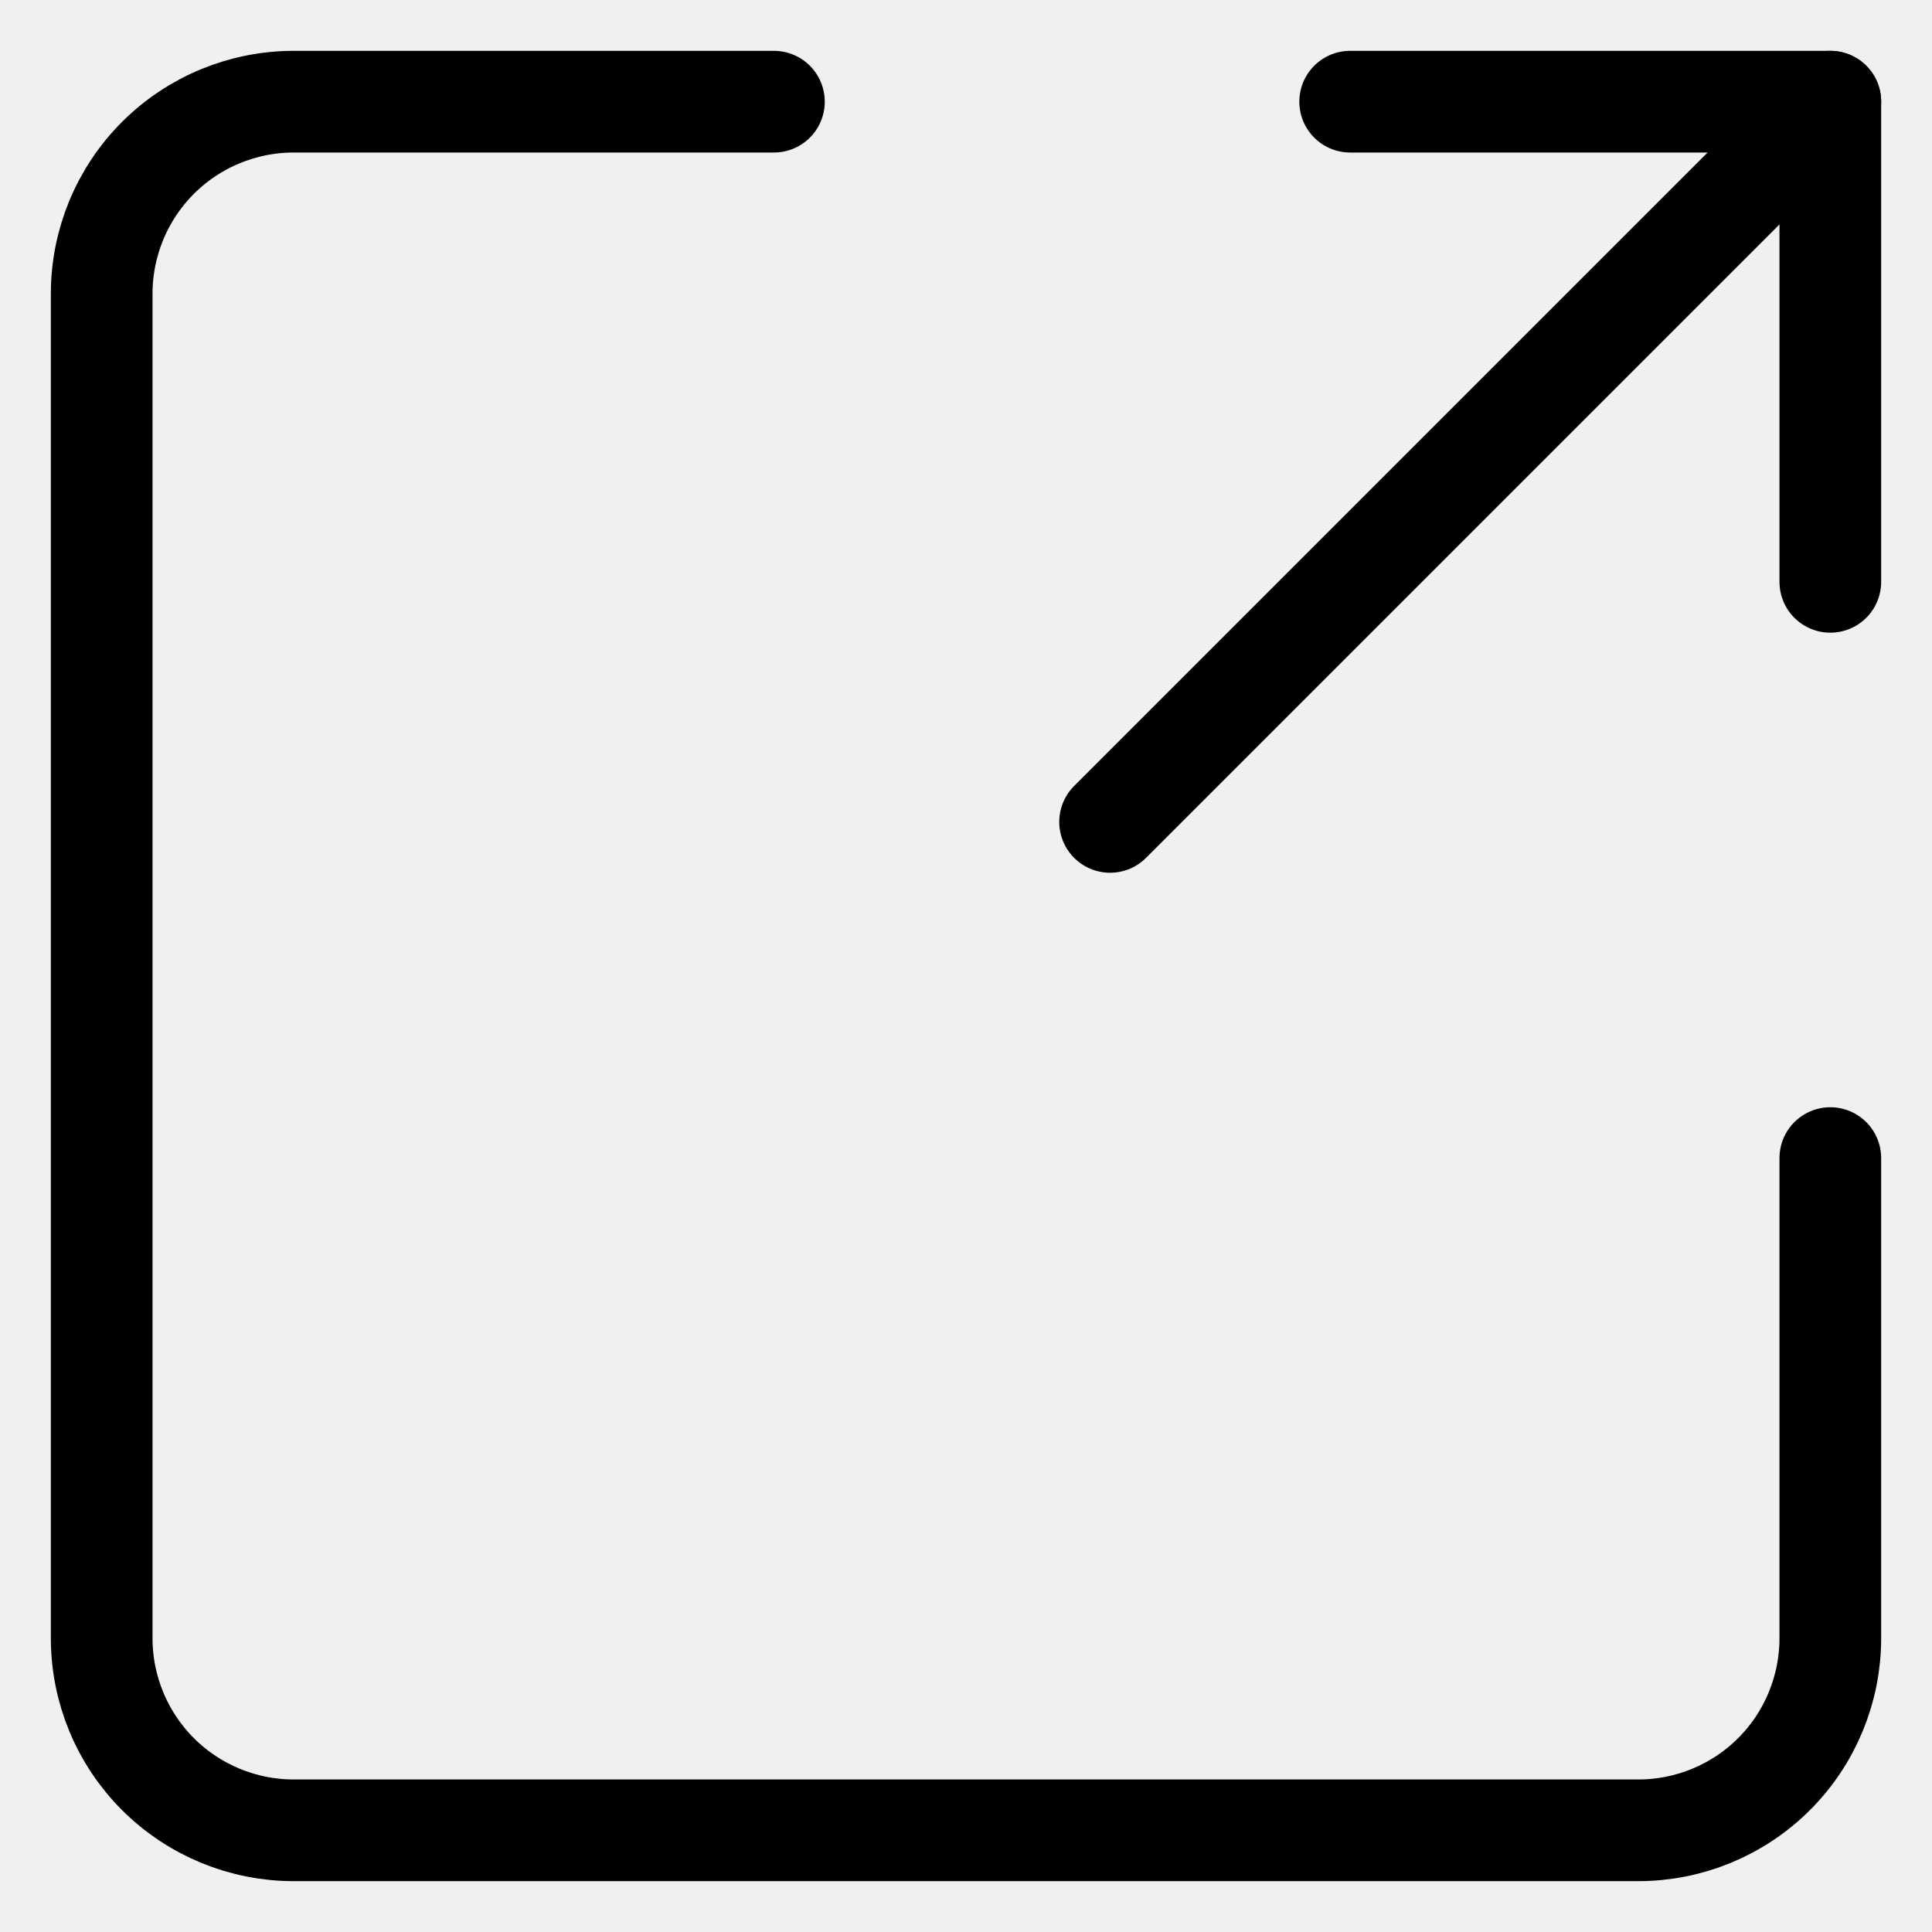
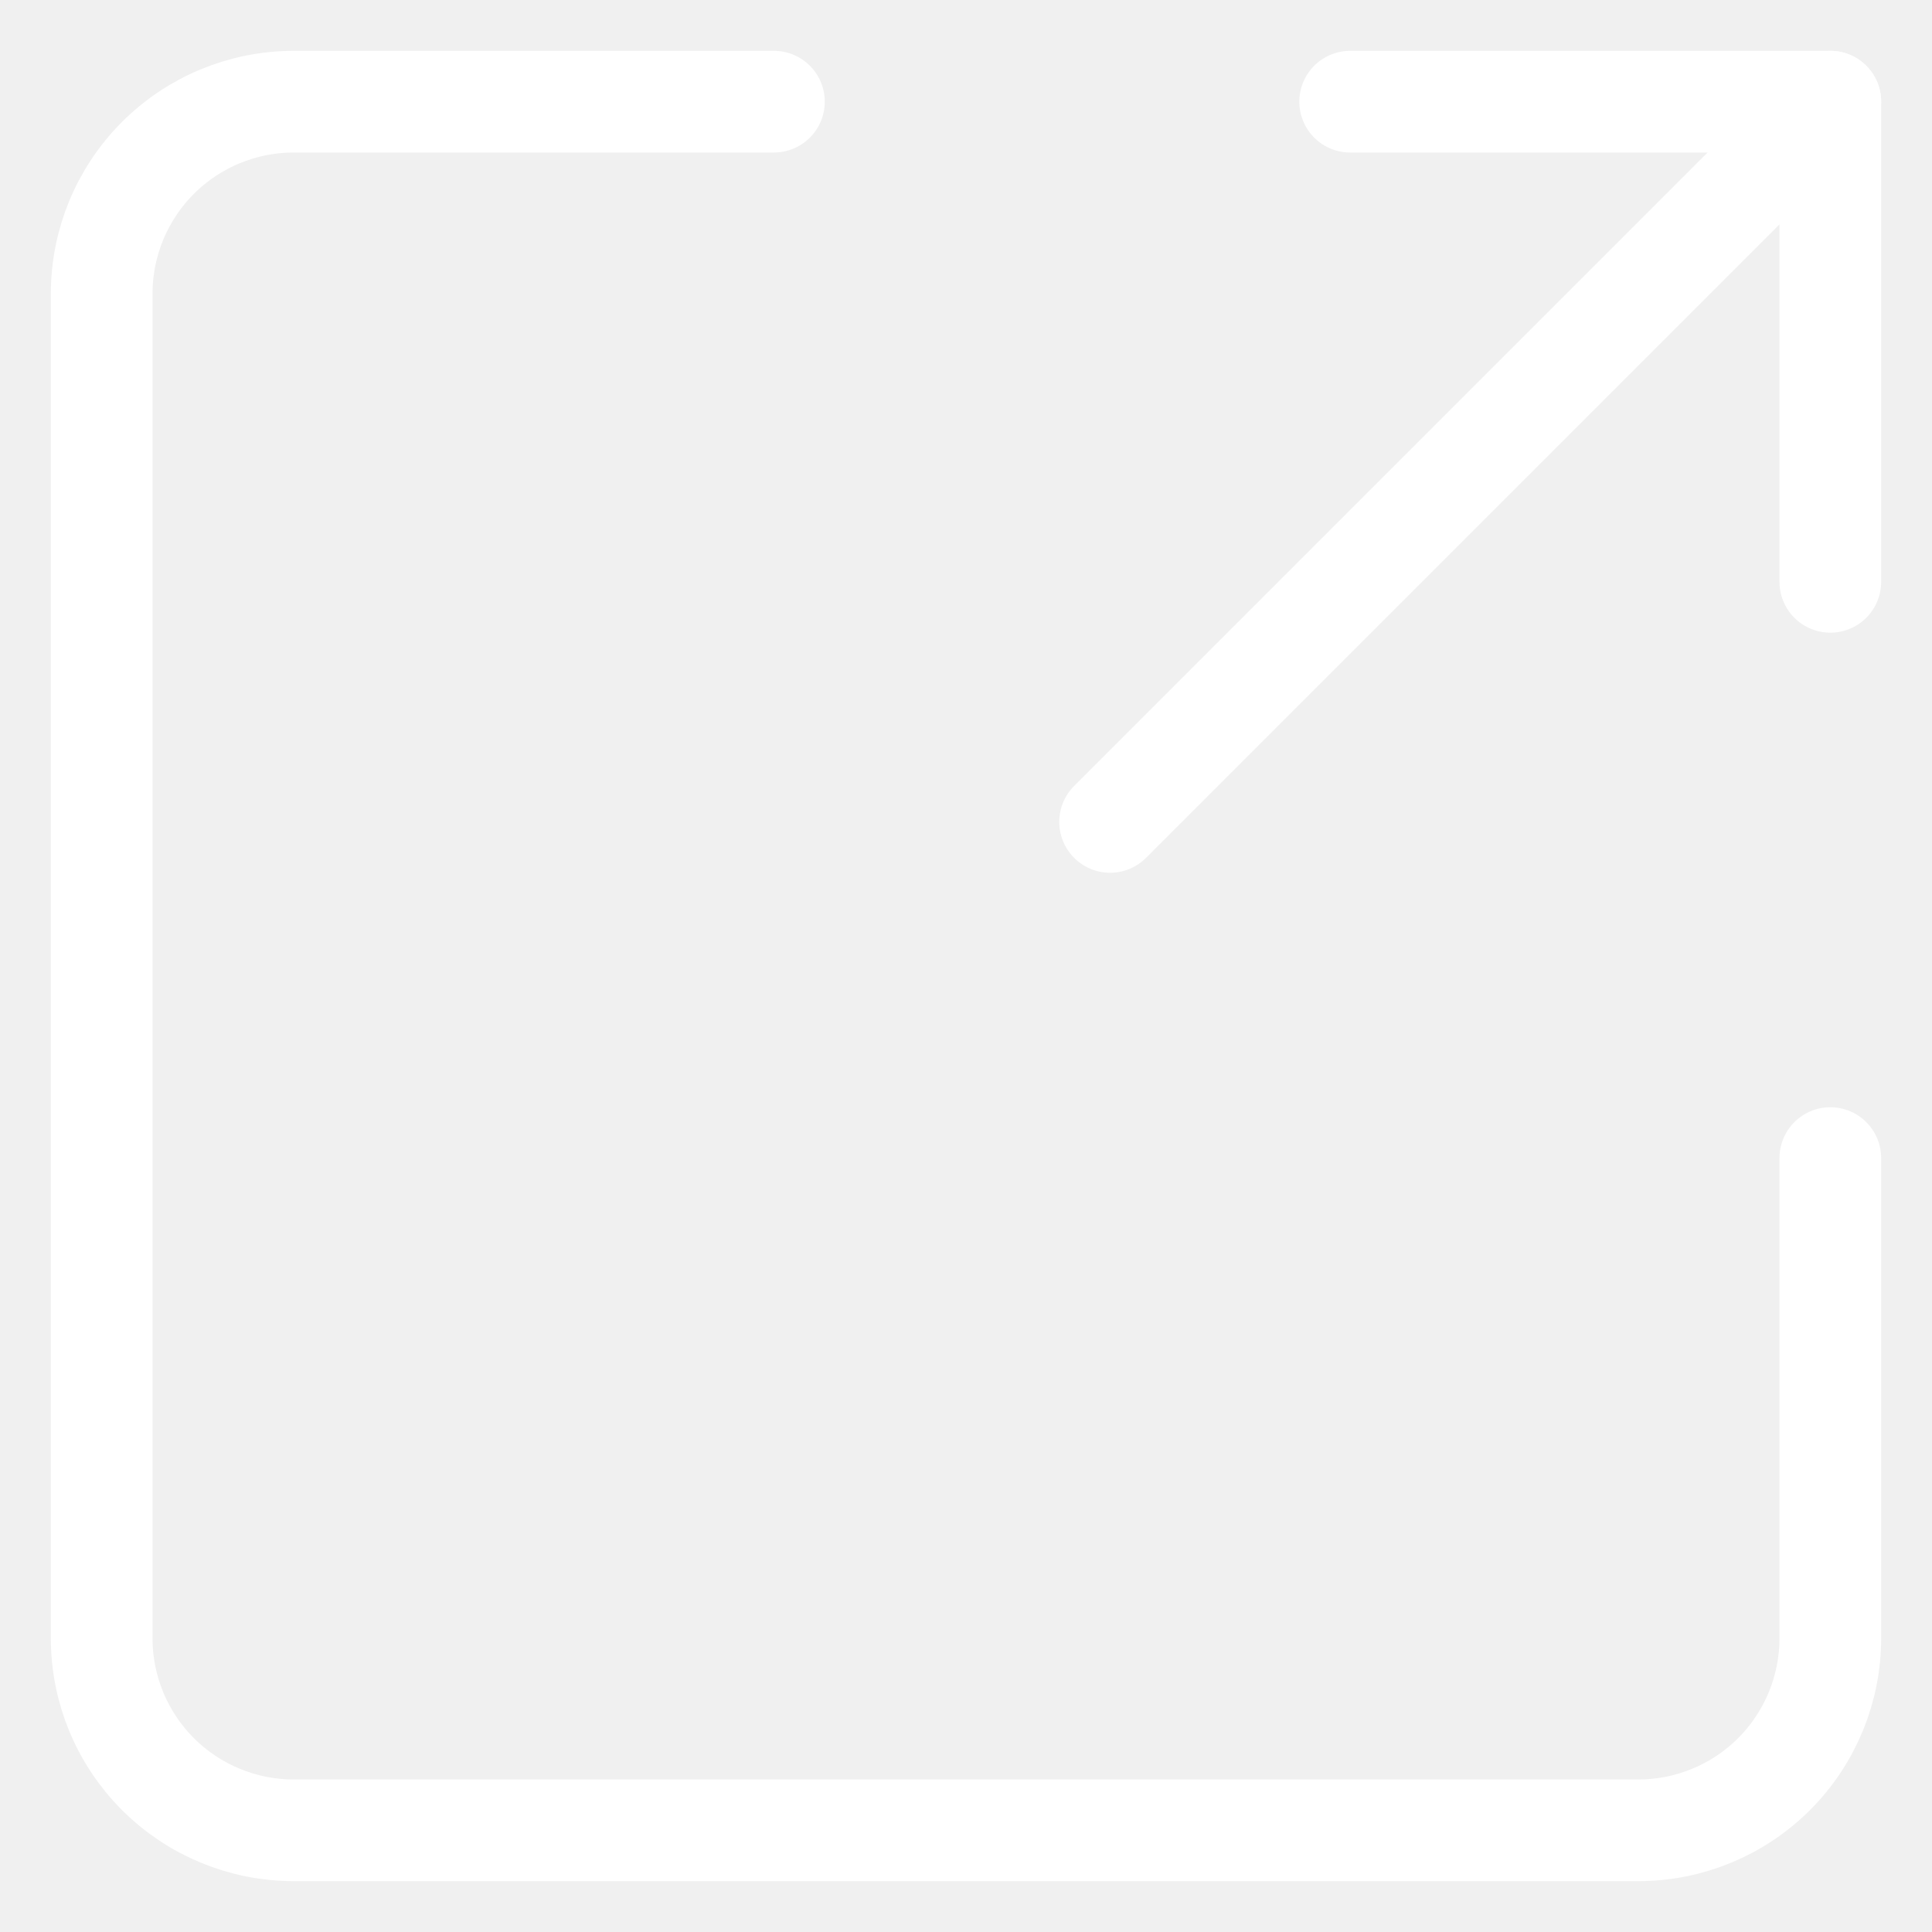
<svg xmlns="http://www.w3.org/2000/svg" width="19" height="19" viewBox="0 0 19 19" fill="none">
-   <path d="M10.917 8.083L18 1" stroke="black" stroke-linecap="round" stroke-linejoin="round" />
-   <path d="M13.278 1H18V5.722" stroke="black" stroke-linecap="round" stroke-linejoin="round" />
-   <path d="M18 11.389V16.111C18 16.612 17.801 17.093 17.447 17.447C17.093 17.801 16.612 18 16.111 18H2.889C2.388 18 1.907 17.801 1.553 17.447C1.199 17.093 1 16.612 1 16.111V2.889C1 2.388 1.199 1.907 1.553 1.553C1.907 1.199 2.388 1 2.889 1H7.611" stroke="black" stroke-linecap="round" stroke-linejoin="round" />
+   <path d="M10.917 8.083L18 1" stroke="white" stroke-linecap="round" stroke-linejoin="round" />
+   <path d="M13.278 1H18V5.722" stroke="white" stroke-linecap="round" stroke-linejoin="round" />
+   <path d="M18 11.389V16.111C18 16.612 17.801 17.093 17.447 17.447C17.093 17.801 16.612 18 16.111 18H2.889C2.388 18 1.907 17.801 1.553 17.447C1.199 17.093 1 16.612 1 16.111V2.889C1 2.388 1.199 1.907 1.553 1.553C1.907 1.199 2.388 1 2.889 1H7.611" stroke="white" stroke-linecap="round" stroke-linejoin="round" />
</svg>
